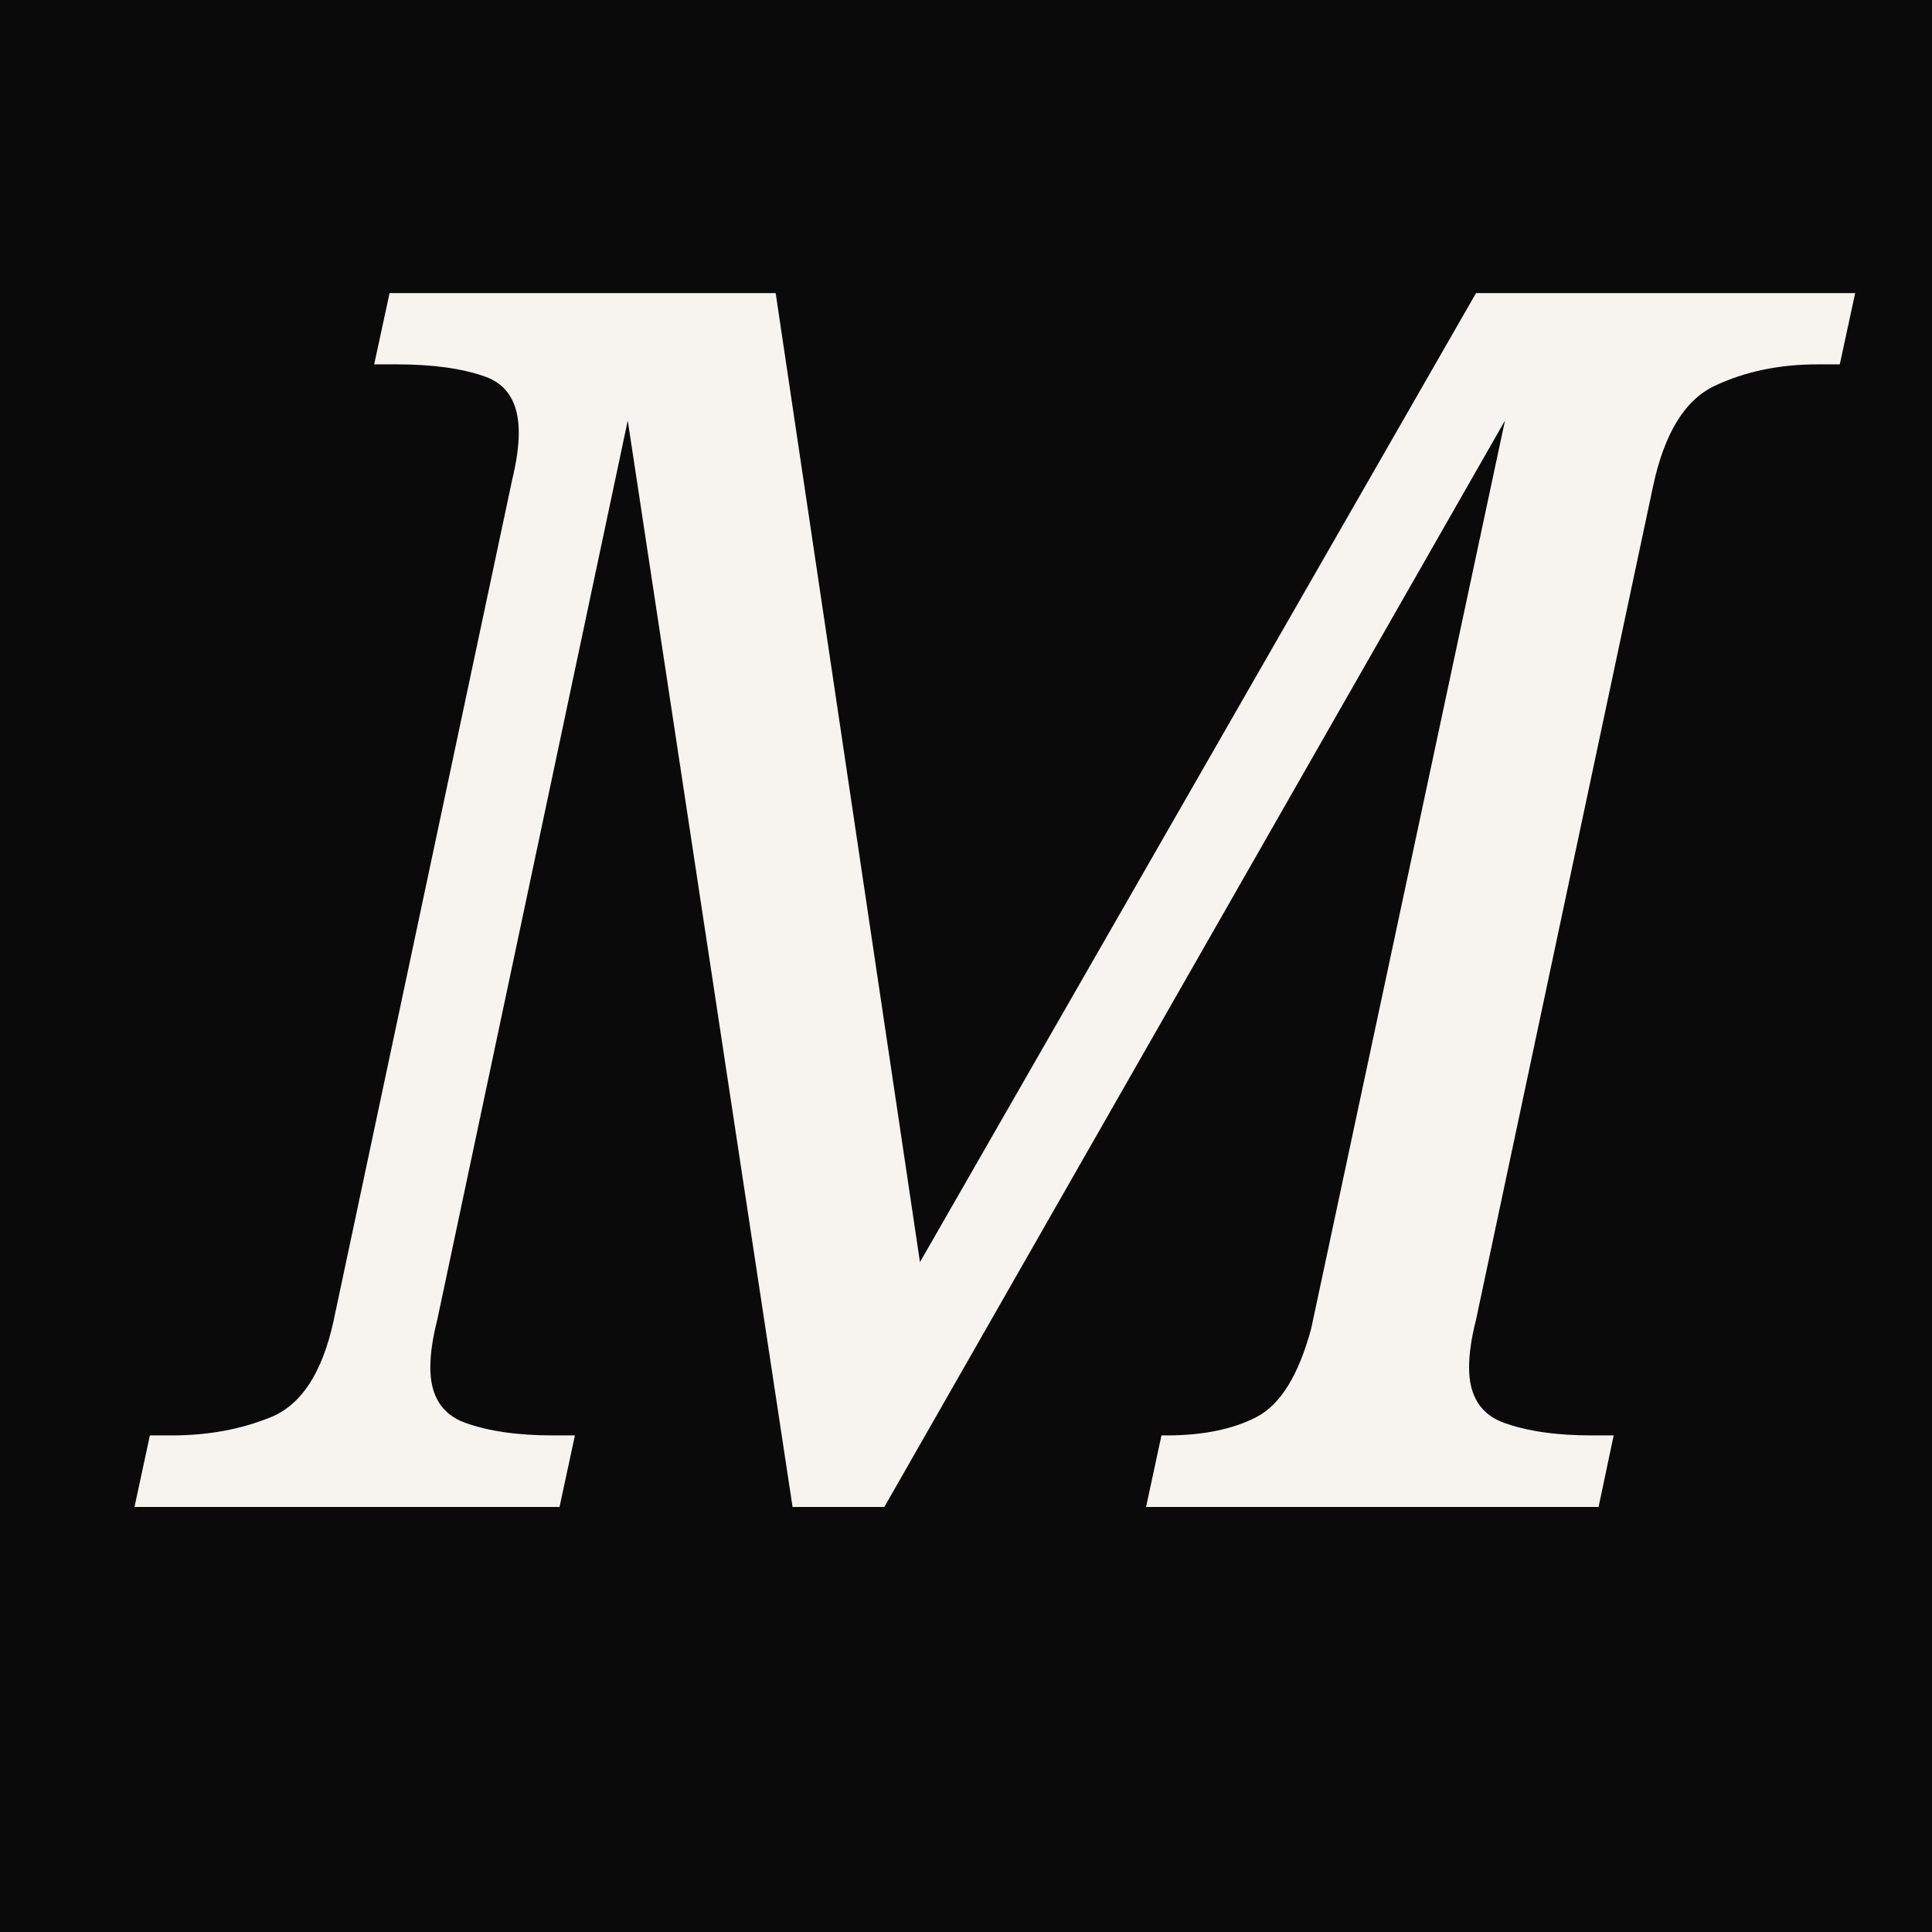
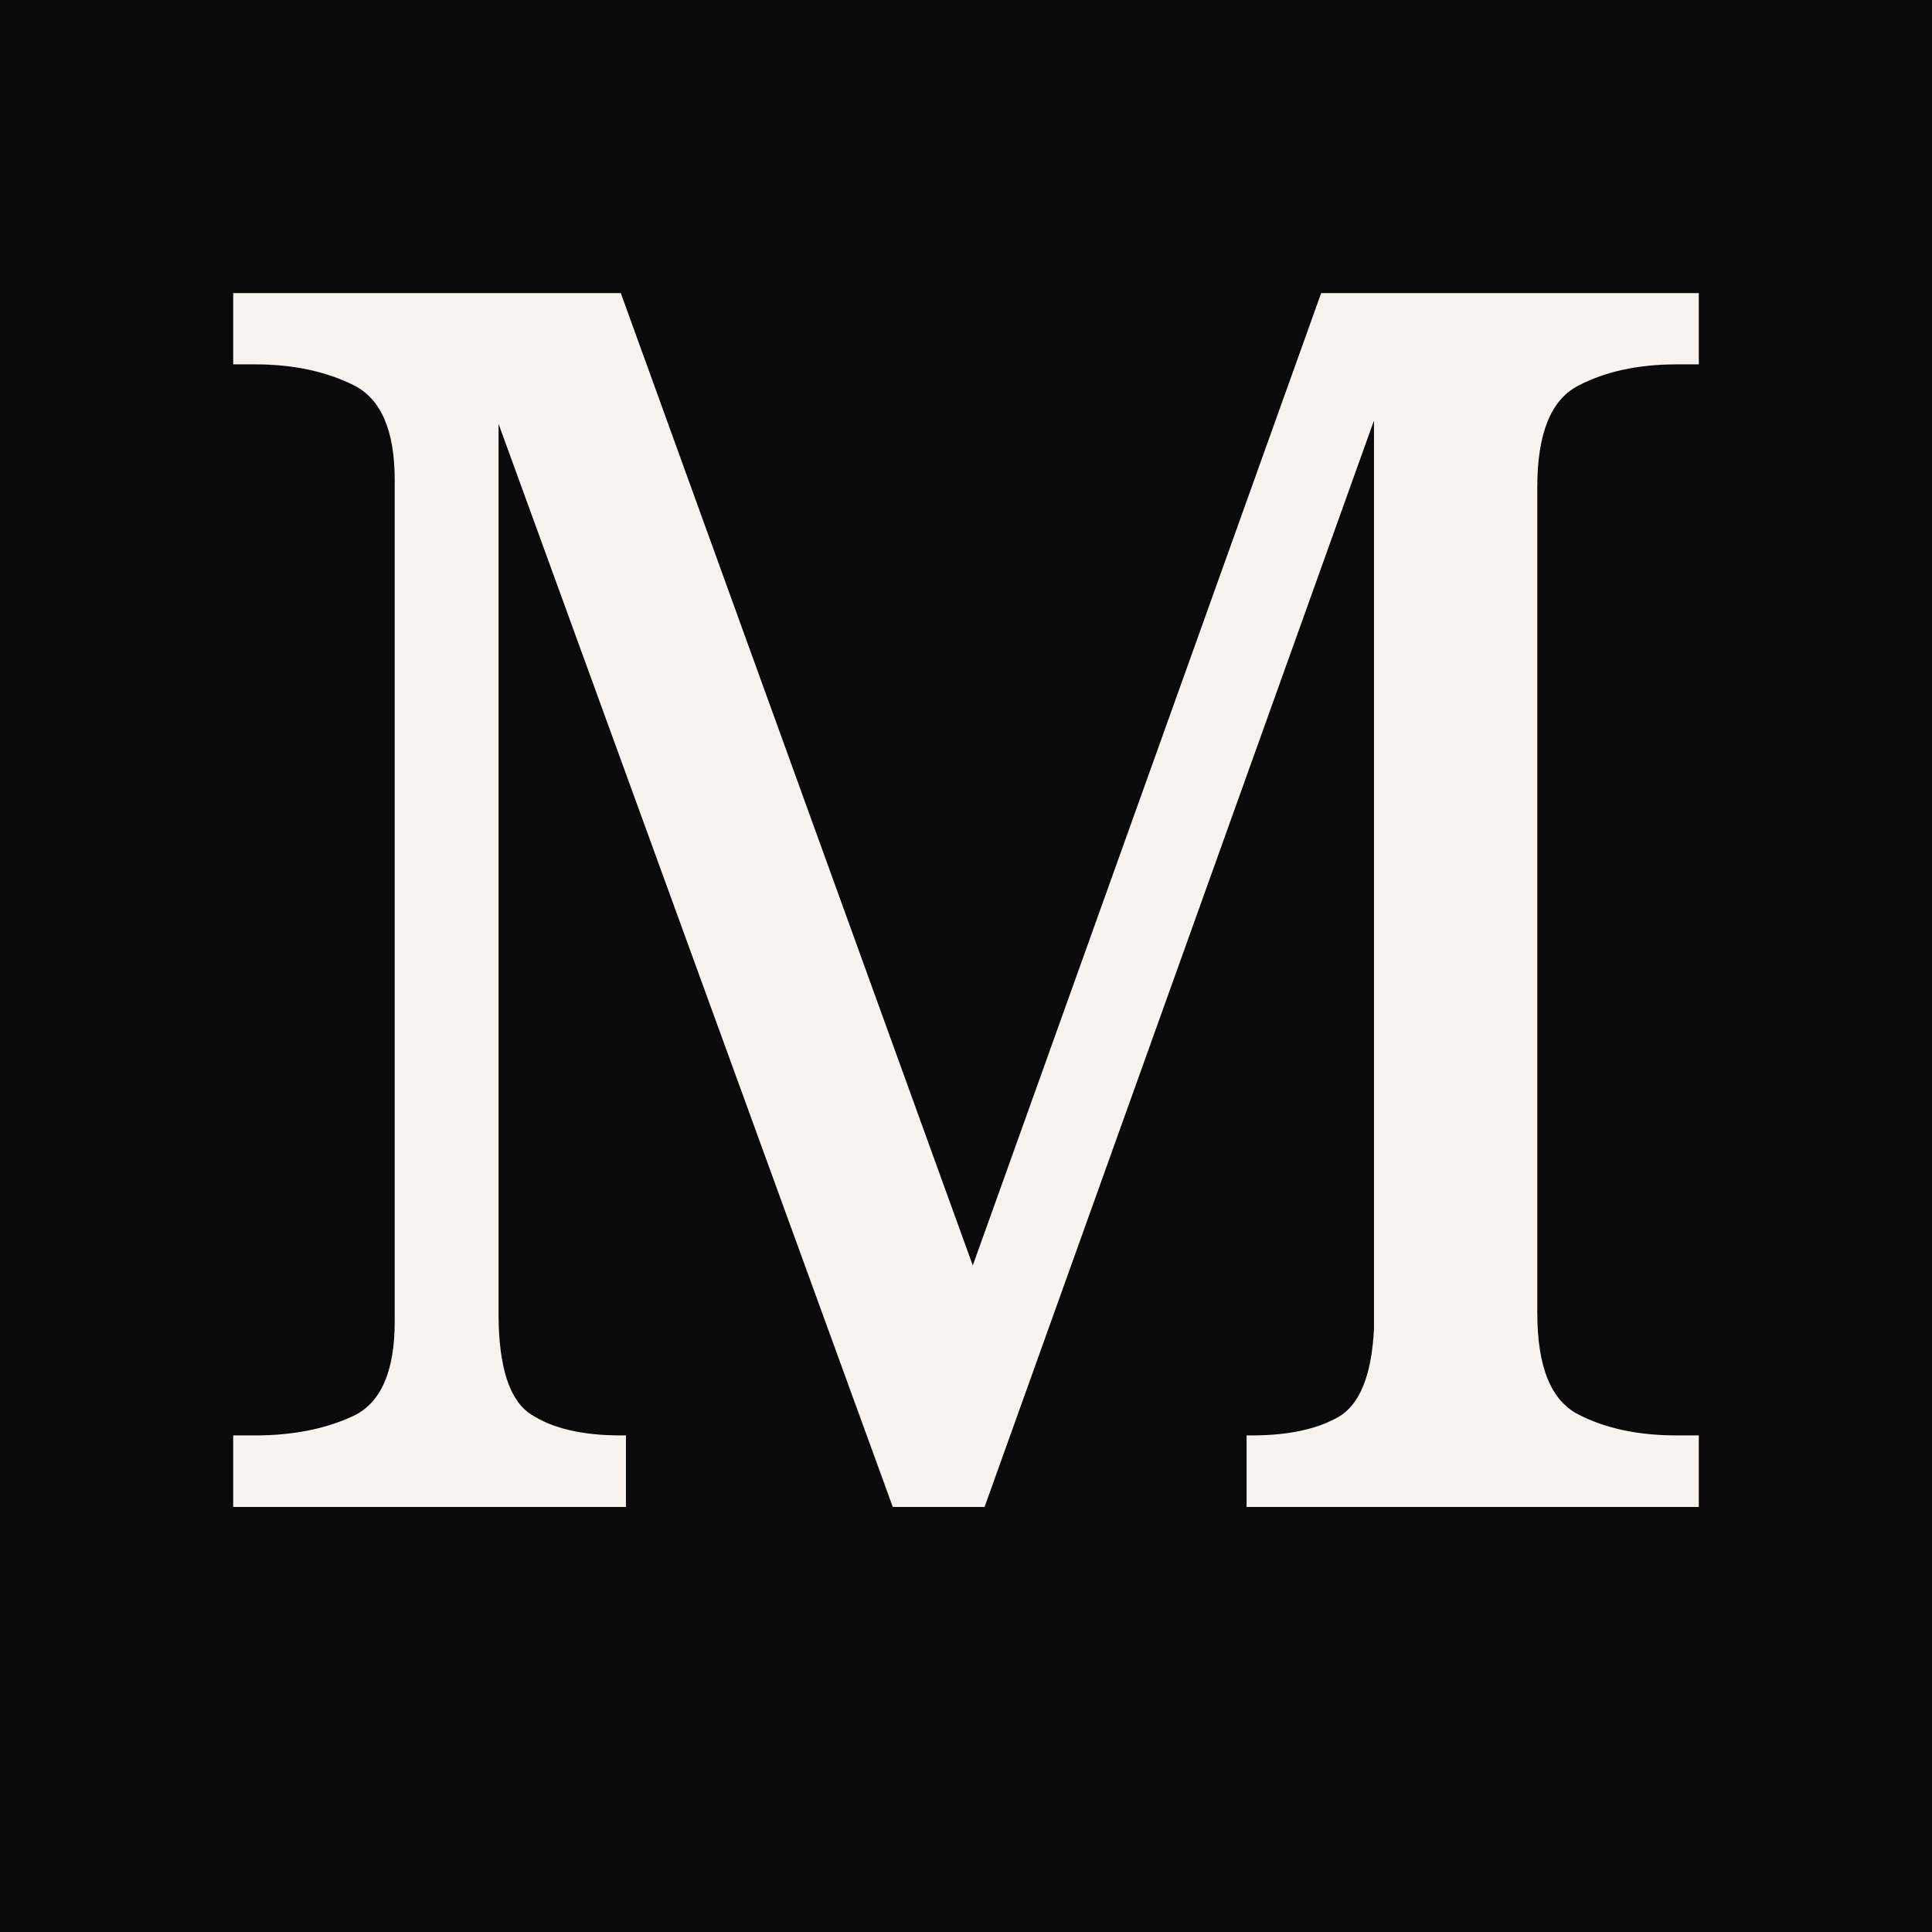
<svg xmlns="http://www.w3.org/2000/svg" viewBox="0 0 100 100">
  <rect width="100" height="100" fill="#0A0A0A" />
-   <text x="50" y="78" font-family="'Bodoni Moda', 'DM Serif Display', Georgia, serif" font-style="italic" font-weight="500" font-size="88" fill="#F7F4EF" text-anchor="middle">M</text>
+   <text x="50" y="78" font-family="'Bodoni Moda', 'DM Serif Display', Georgia, serif" font-weight="500" font-size="88" fill="#F7F4EF" text-anchor="middle">M</text>
</svg>
